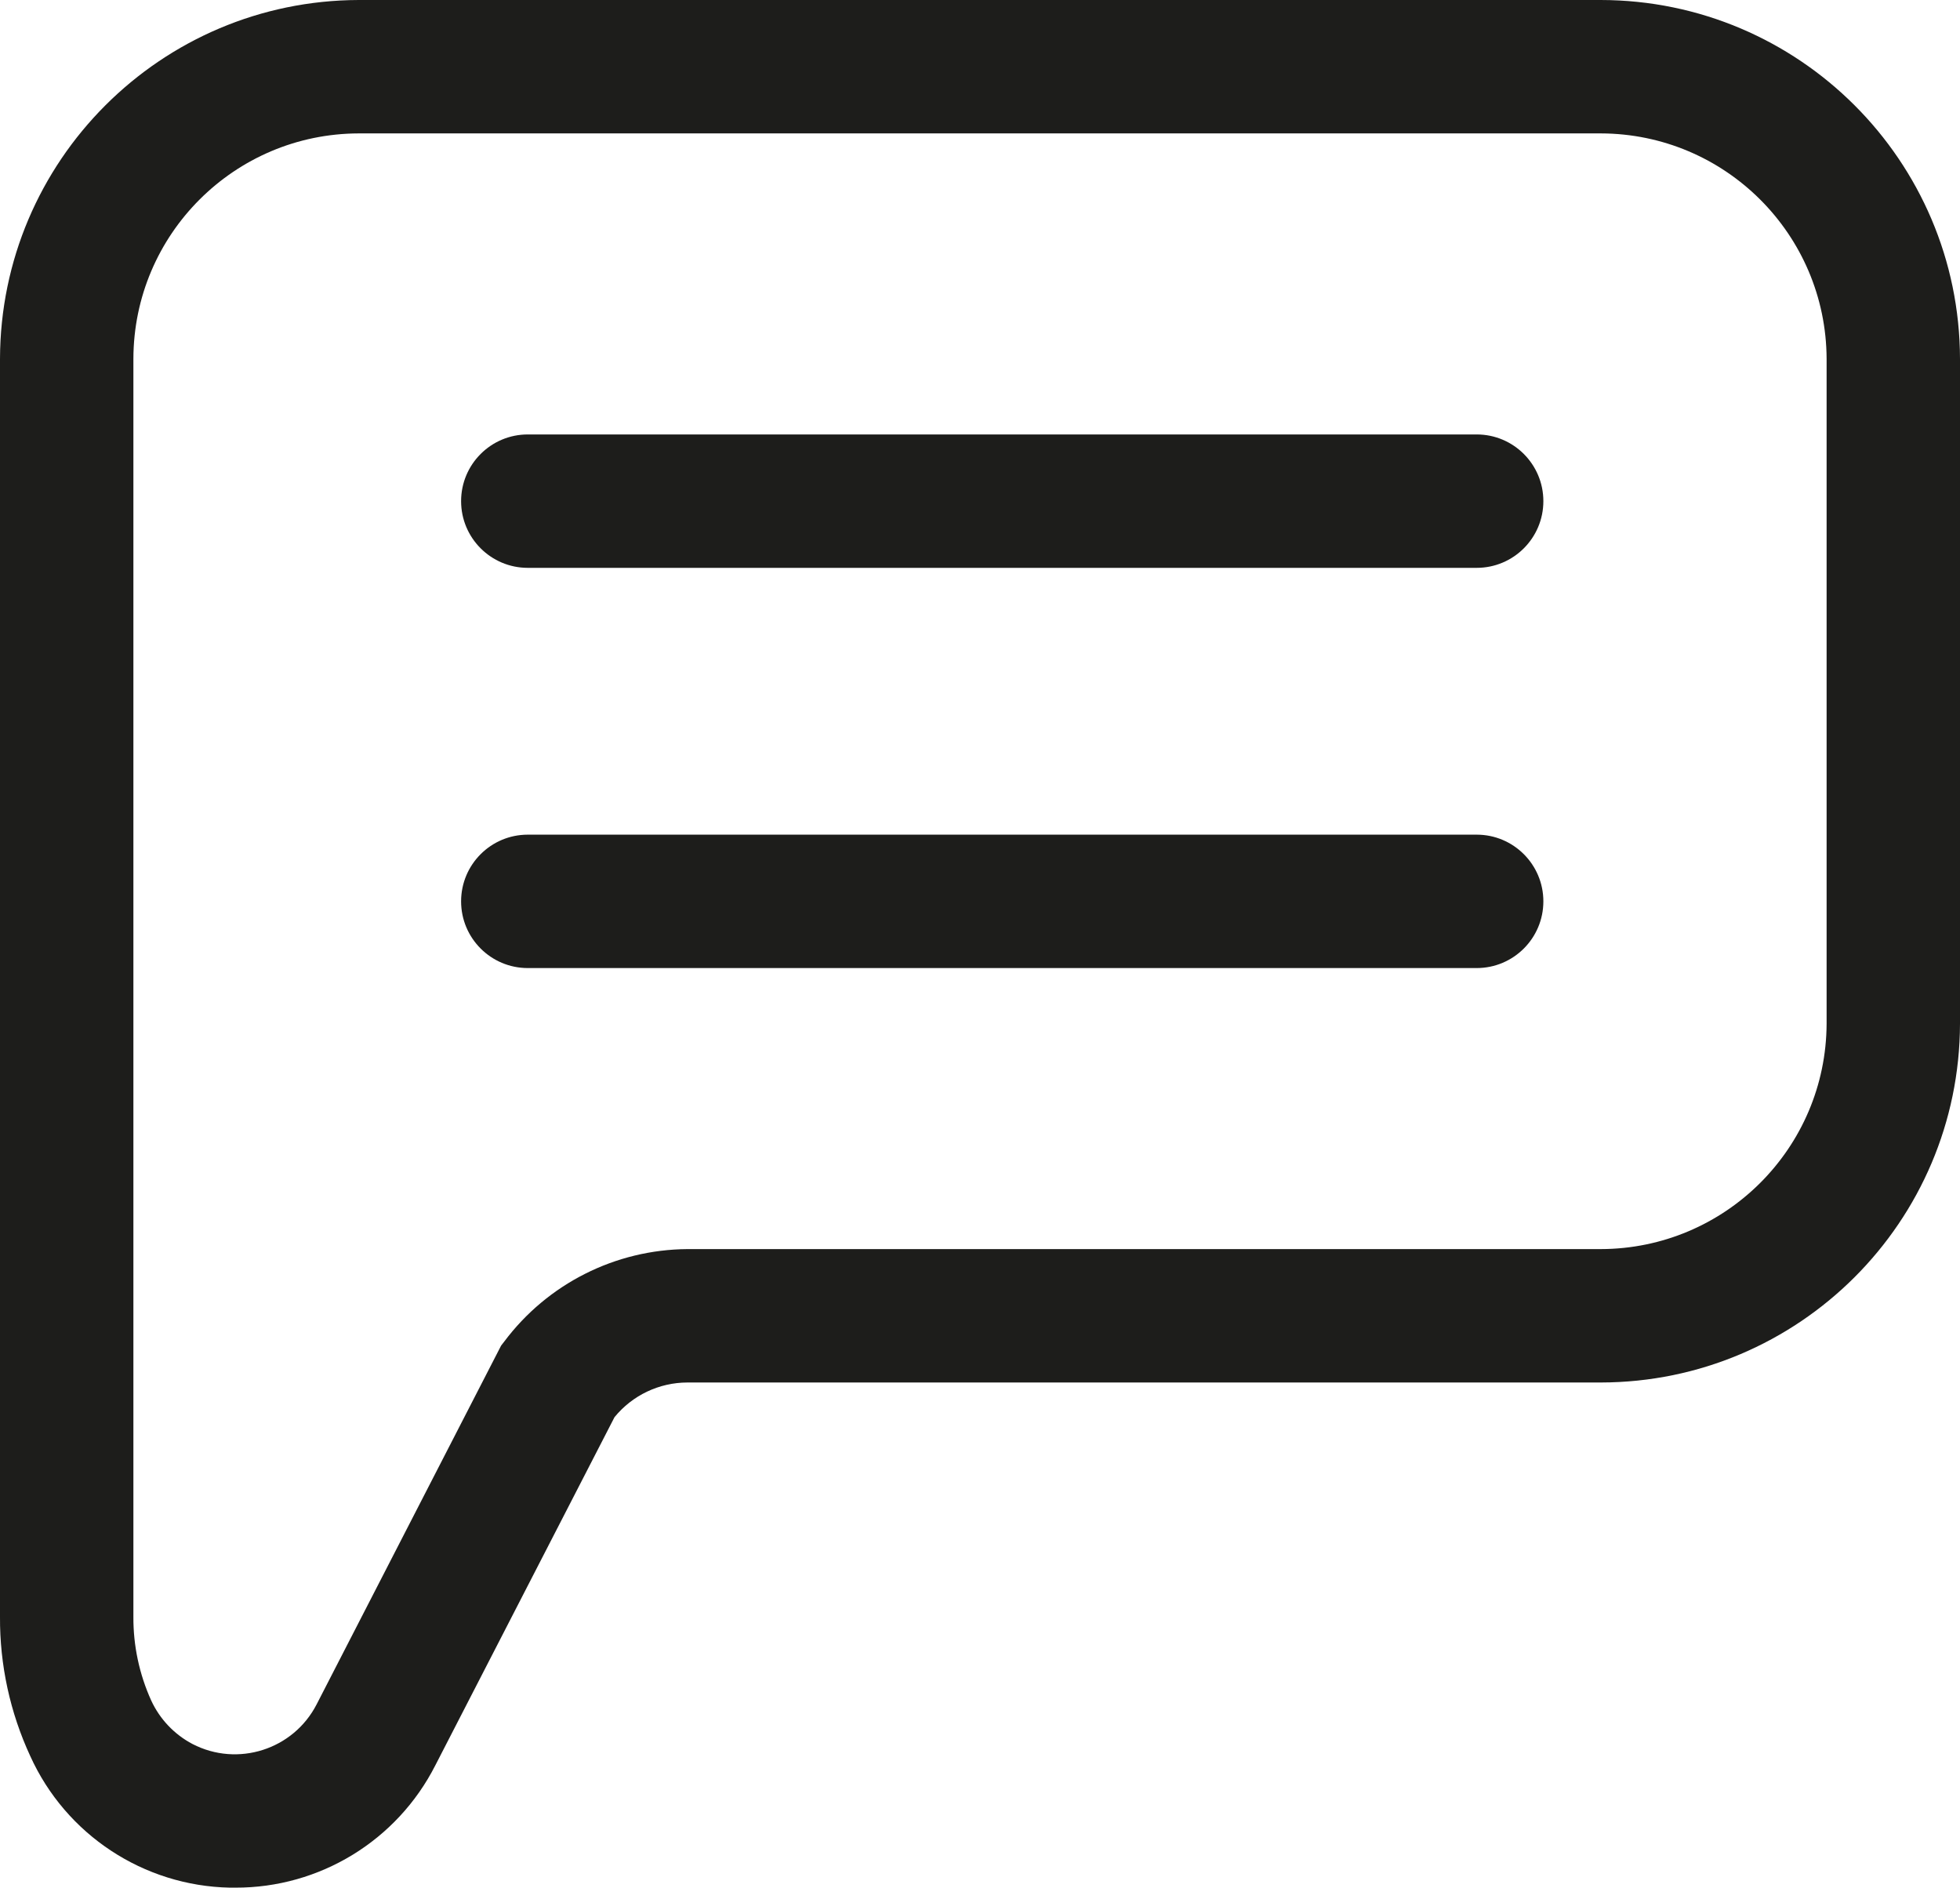
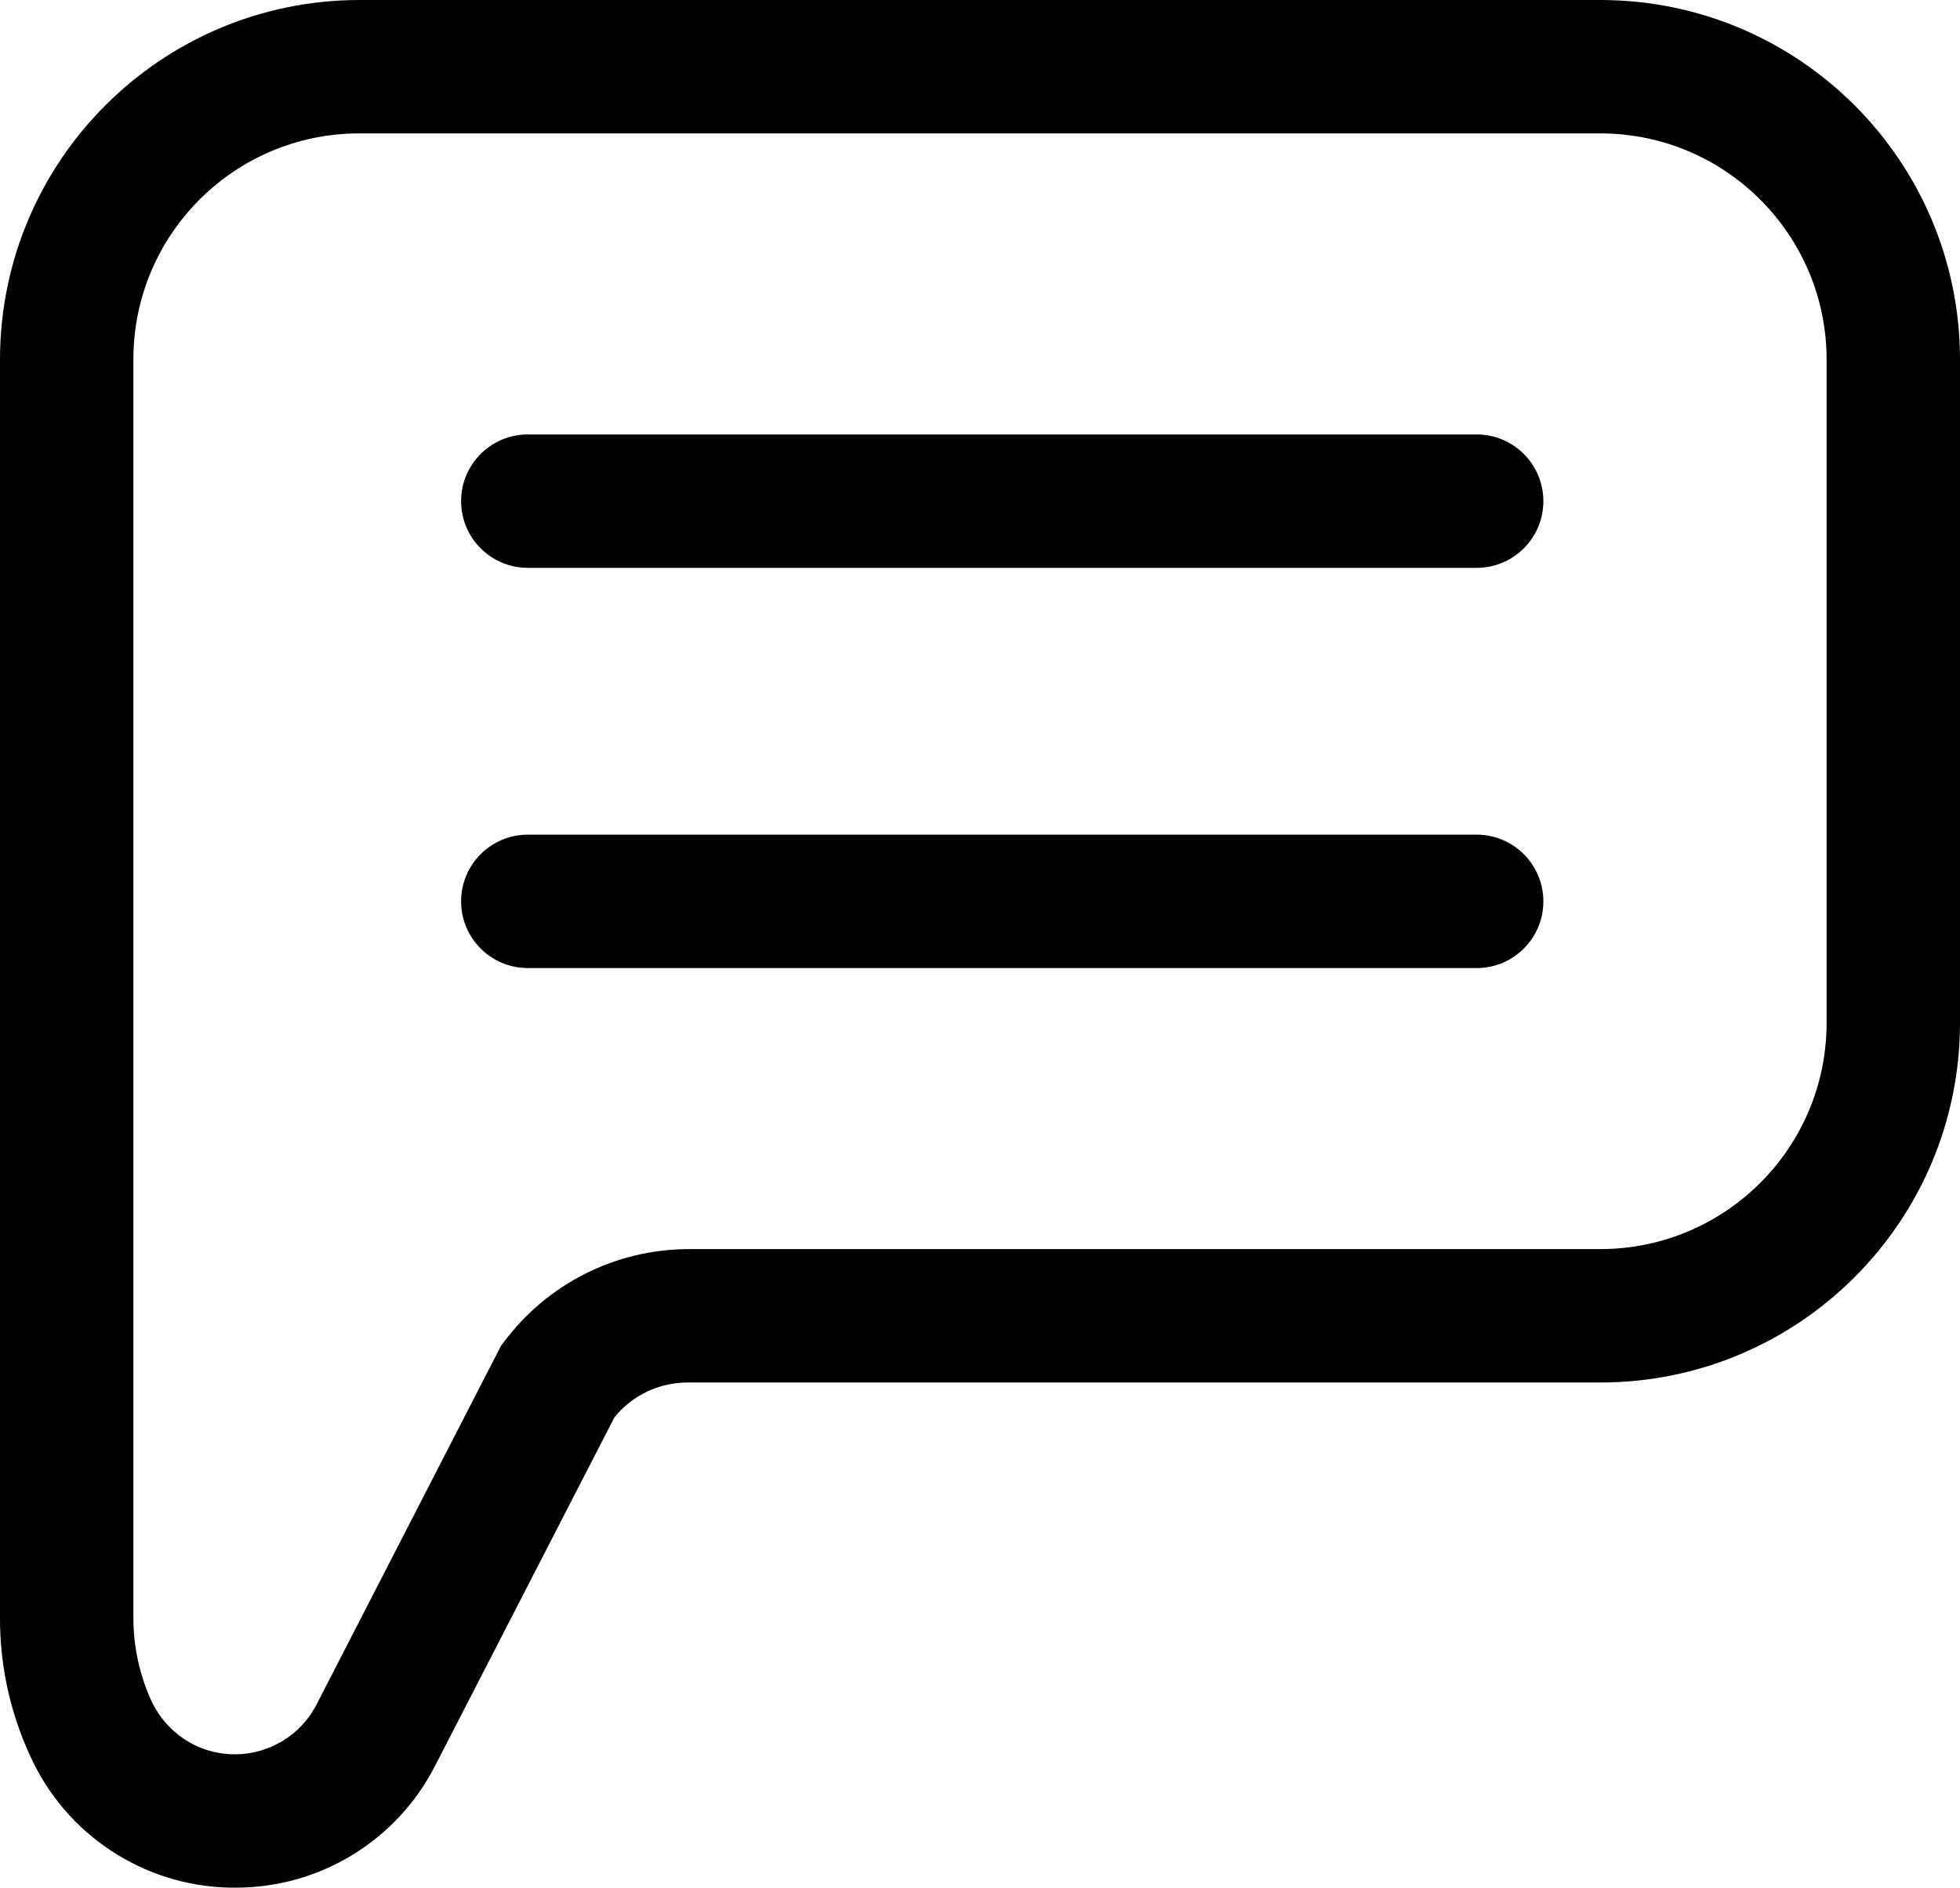
<svg xmlns="http://www.w3.org/2000/svg" width="440.8" height="424.5" viewBox="0 0 440.8 424.5">
-   <defs>
-     <style>.cls-1{fill:#1d1d1b;}</style>
-   </defs>
  <g id="Layer_2" data-name="Layer 2">
    <g id="Layer_1-2" data-name="Layer 1">
      <g id="Layer_2-2" data-name="Layer 2">
        <path class="cls-1" d="M360,0H80.7A80.9,80.9,0,0,0,0,80.7V363.6a73.5,73.5,0,0,0,6.8,31.3,50.4,50.4,0,0,0,44.9,29.6h1.2a50.3,50.3,0,0,0,45-27.5l40.3-78.3a21.2,21.2,0,0,1,16.4-7.8H360a80.9,80.9,0,0,0,80.8-80.7V80.7A80.9,80.9,0,0,0,360,0Zm50.8,230.2A50.9,50.9,0,0,1,360,280.9H154.6a51.9,51.9,0,0,0-41.2,20.8l-.7.9L71.2,383.3a20.7,20.7,0,0,1-27.9,8.9,21,21,0,0,1-9.3-9.8,45,45,0,0,1-4-18.8V80.7A50.8,50.8,0,0,1,80.7,30H360a50.9,50.9,0,0,1,50.8,50.7Z" />
        <path class="cls-1" d="M332.1,97.7H118.7a15,15,0,0,0,0,30H332.1a15,15,0,0,0,0-30Z" />
        <path class="cls-1" d="M332.1,187.7H118.7a15,15,0,1,0,0,30H332.1a15,15,0,0,0,0-30Z" />
      </g>
    </g>
  </g>
</svg>
